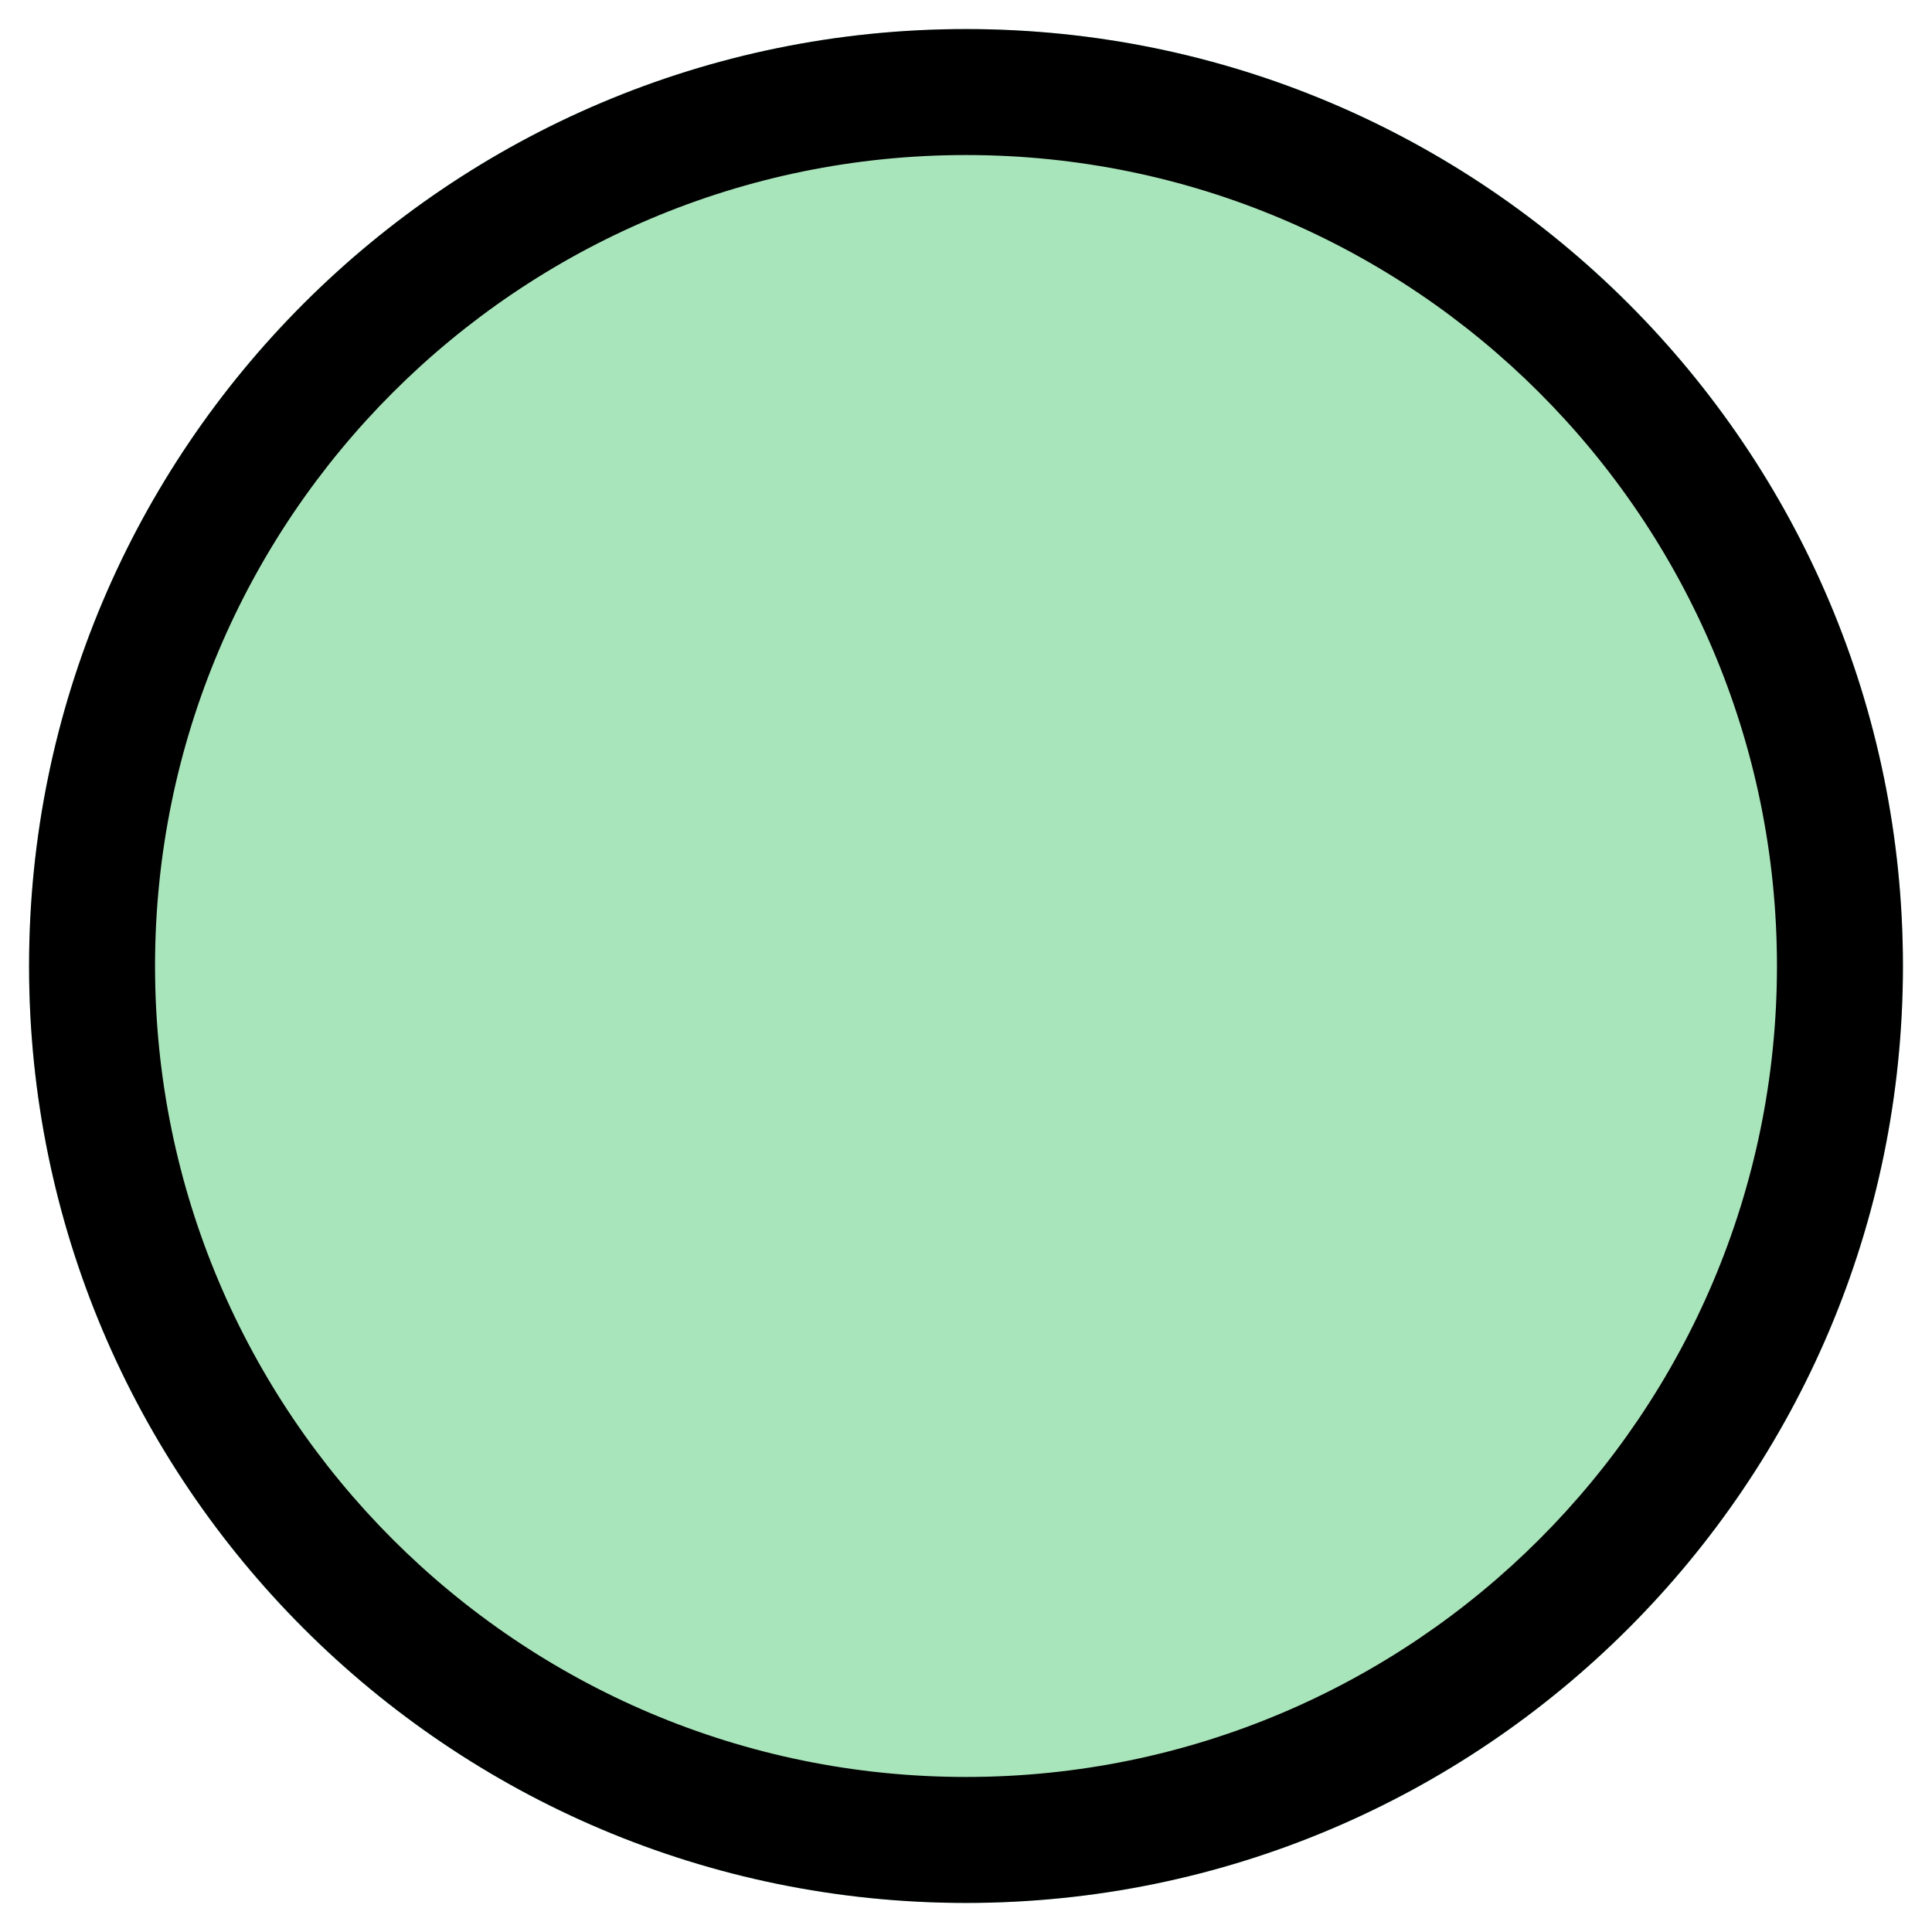
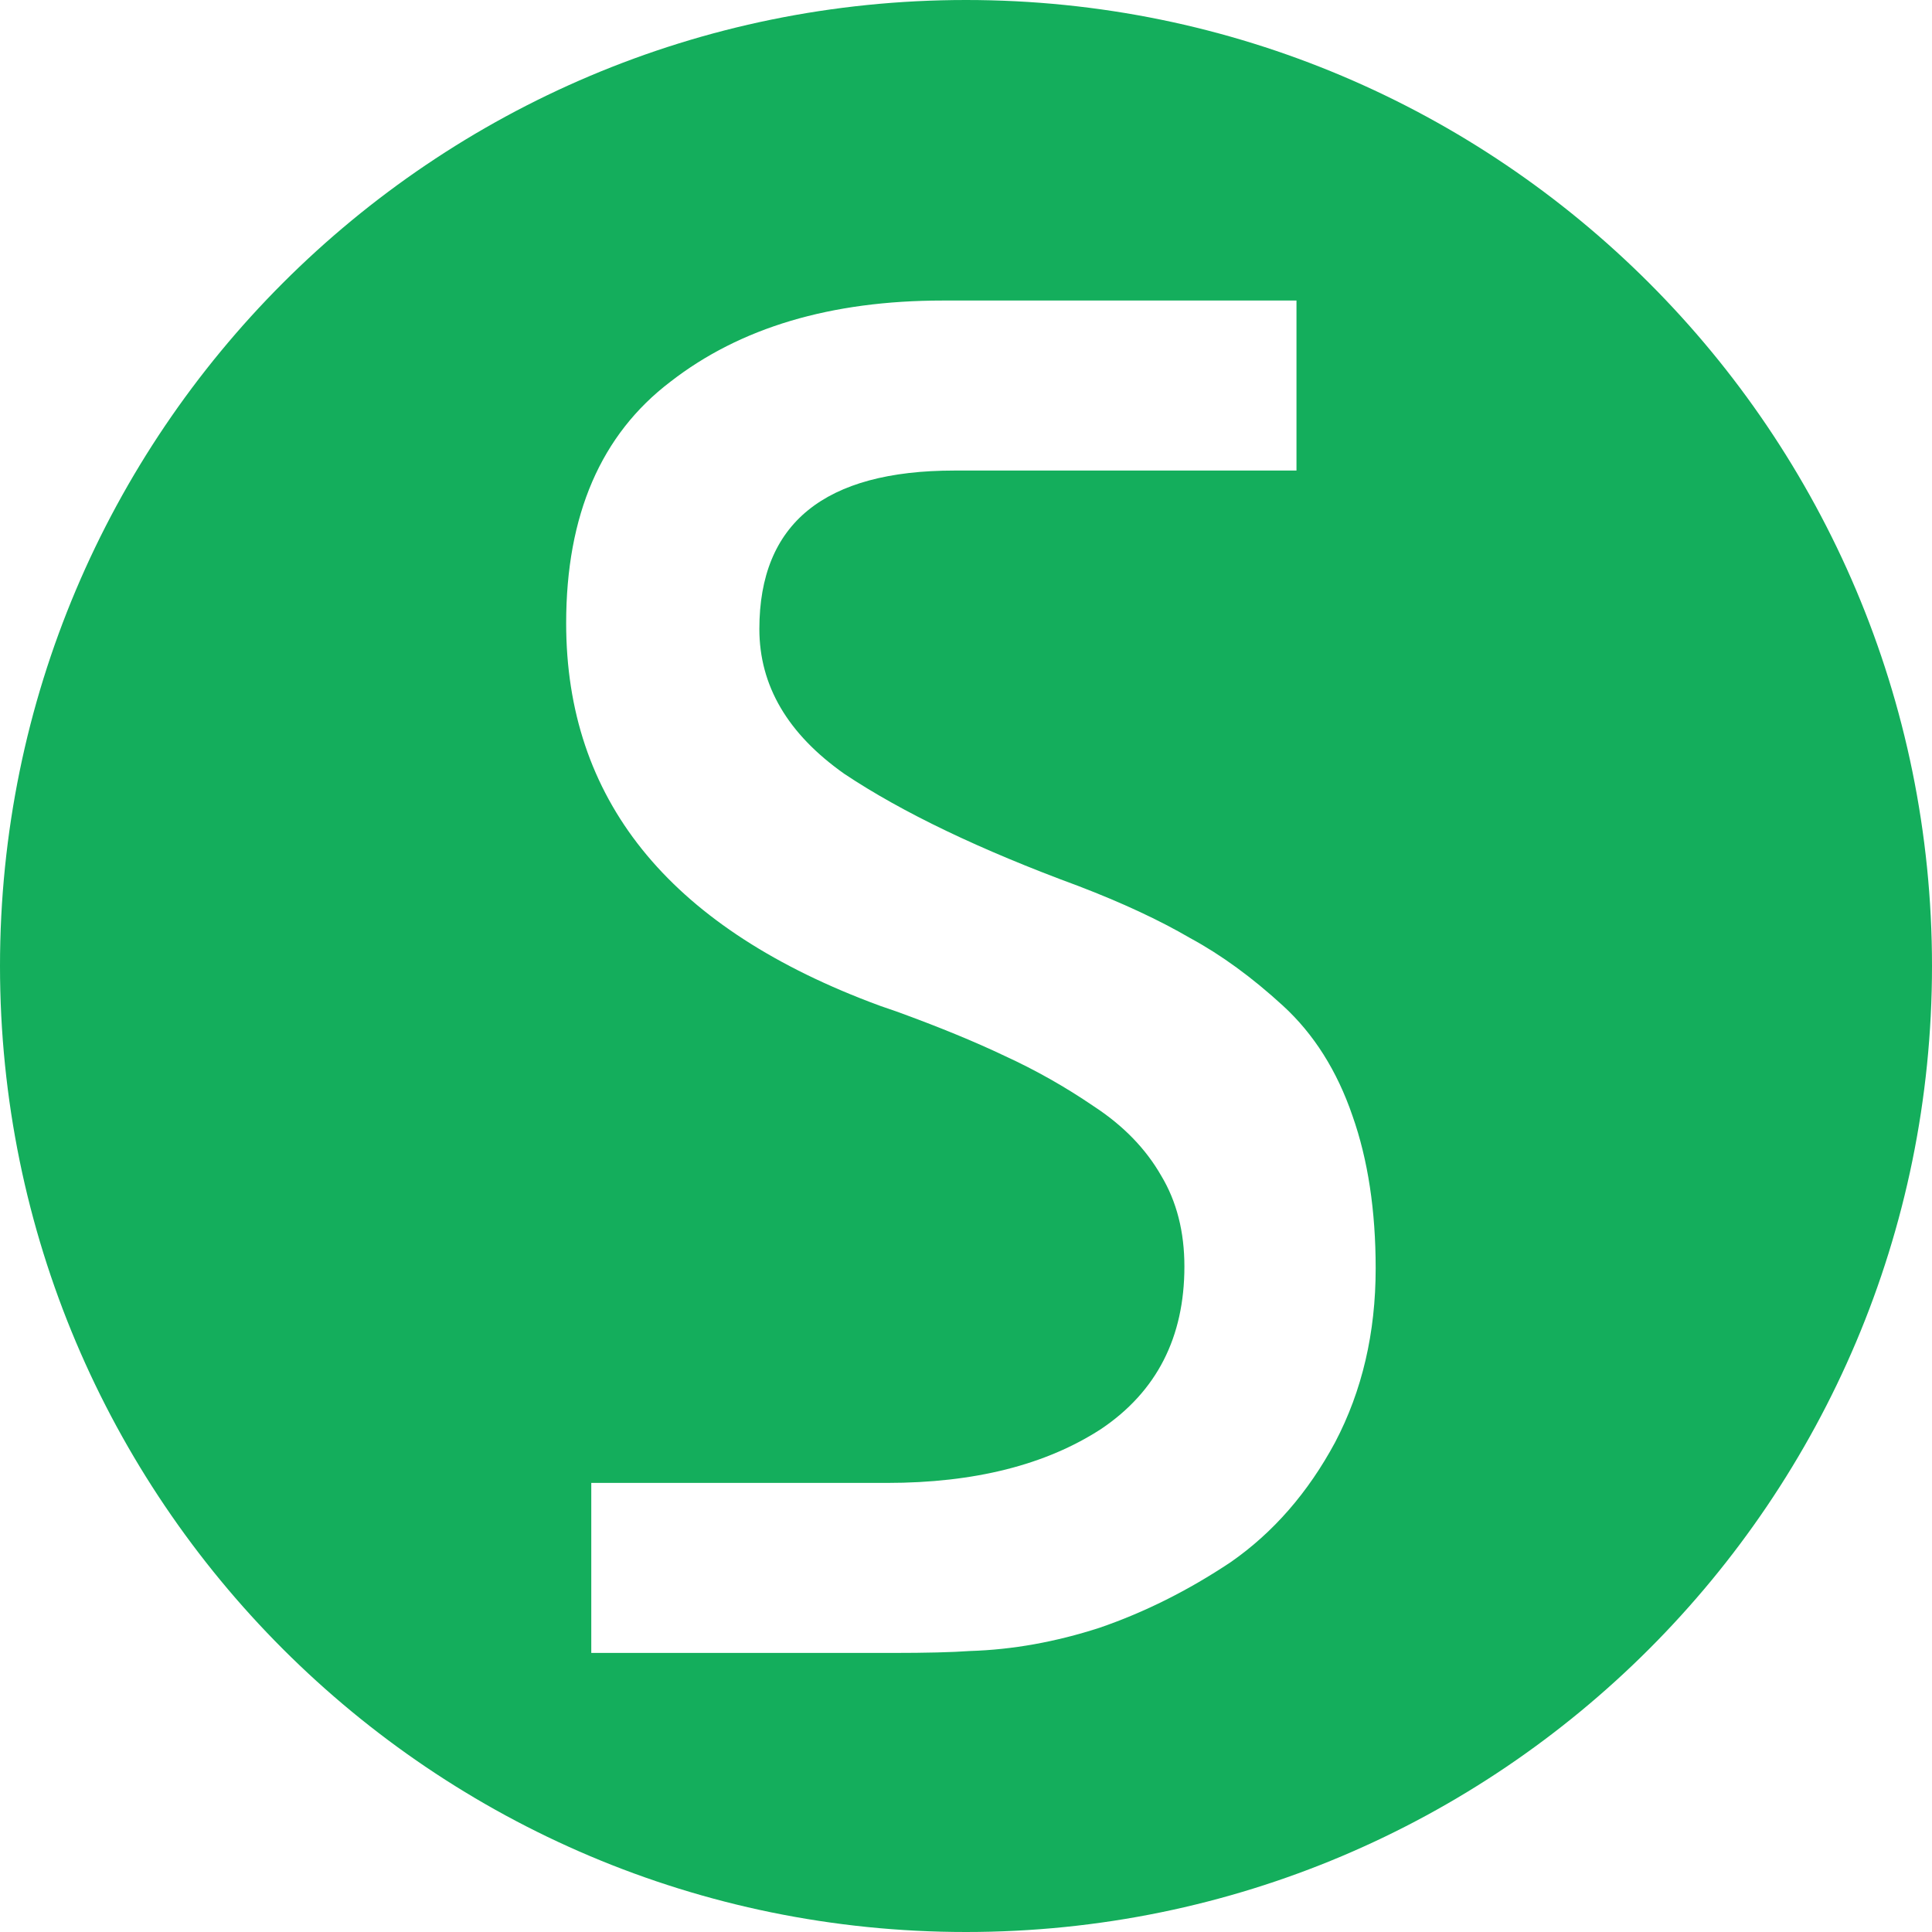
- <svg xmlns="http://www.w3.org/2000/svg" xml:space="preserve" fill-rule="evenodd" stroke-linejoin="round" stroke-miterlimit="2" clip-rule="evenodd" viewBox="0 0 93 93">
-   <style>
- 	@media (prefers-color-scheme: dark) {
- 		circle {fill: #e5a9c2;}
- 	}
- </style>
-   <circle cx="46.5" cy="46.5" r="45.101" fill="#A9E5BBFF" />
-   <path d="M46.5 1.399c24.892 0 45.101 20.209 45.101 45.101S71.392 91.601 46.5 91.601 1.399 71.392 1.399 46.5 21.608 1.399 46.5 1.399Zm0 6.064c21.545 0 39.037 17.492 39.037 39.037 0 21.545-17.492 39.037-39.037 39.037-21.545 0-39.037-17.492-39.037-39.037 0-21.545 17.492-39.037 39.037-39.037Z" />
+ <svg xmlns="http://www.w3.org/2000/svg" width="90" height="90" viewBox="0 0 90 90" fill="none">
+   <path d="M45 0C69.853 0 90 20.147 90 45C90 69.853 69.853 90 45 90C20.147 90 0 69.853 0 45C0 20.147 20.147 0 45 0ZM43.924 14C38.704 14 34.474 15.26 31.234 17.78C27.994 20.24 26.374 23.99 26.374 29.03C26.374 37.19 31.084 43.07 40.504 46.67C40.804 46.79 41.225 46.94 41.765 47.12C43.745 47.84 45.425 48.531 46.805 49.19C48.245 49.85 49.624 50.63 50.944 51.53C52.324 52.43 53.374 53.51 54.094 54.77C54.814 55.969 55.174 57.38 55.174 59C55.174 62.3 53.884 64.82 51.305 66.56C48.725 68.24 45.394 69.08 41.315 69.08H27.544V77H41.584C43.144 77 44.345 76.97 45.185 76.91C47.164 76.85 49.174 76.49 51.214 75.83C53.314 75.11 55.354 74.09 57.334 72.769C59.314 71.39 60.934 69.53 62.194 67.19C63.454 64.79 64.084 62.09 64.084 59.09C64.084 56.39 63.724 54.02 63.004 51.98C62.284 49.88 61.205 48.17 59.765 46.85C58.325 45.53 56.884 44.48 55.444 43.7C54.004 42.86 52.264 42.05 50.225 41.27C45.665 39.59 42.034 37.85 39.334 36.05C36.694 34.19 35.374 31.94 35.374 29.3C35.374 24.38 38.404 21.92 44.464 21.92H60.395V14H43.924Z" fill="#14AE5C" />
</svg>
